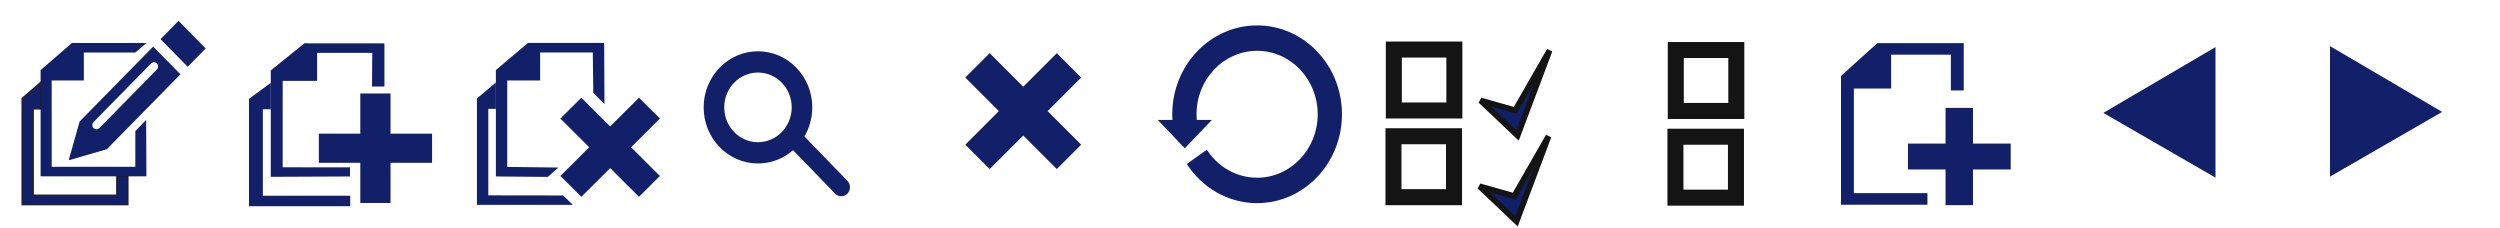
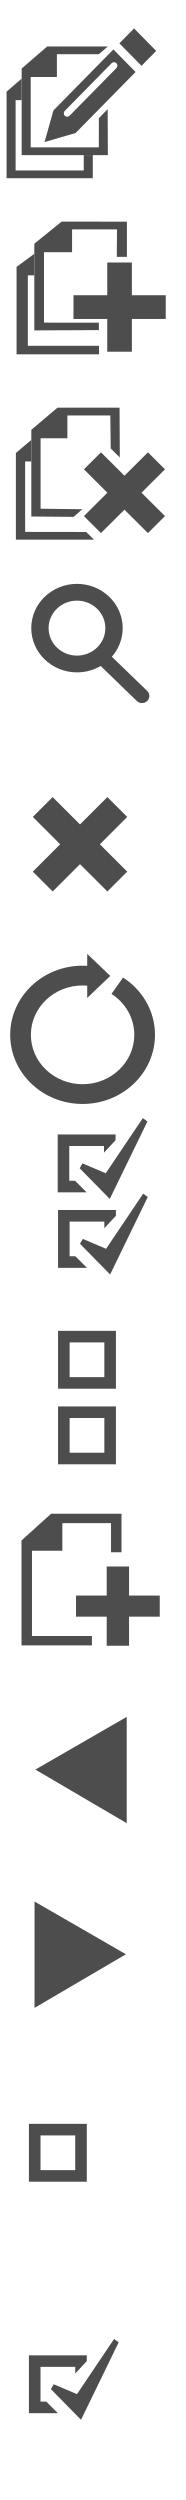
- <svg xmlns="http://www.w3.org/2000/svg" width="352" height="32" id="svg6941" version="1.1">
+ <svg xmlns="http://www.w3.org/2000/svg" width="32" height="432" id="svg6941" version="1.1">
  <defs id="defs6943" />
-   <g id="layer1">
-     <g id="g380" transform="matrix(1.048845,0,0,-1.067259,11.80521,7.39358)" style="fill:#121f69;fill-opacity:1">
-       <path d="m 6.909,-15.076 -11.224,0 0,11.388 4.315,0 0,3.688 6.909,0 1.49,1.257 -9.999,0 -4.206,-3.576 0,-14.014 14.205,0 -0.035,7.439 -1.451,-1.461 z" style="fill:#121f69;fill-opacity:1;fill-rule:evenodd;stroke:none" id="path382" />
+   <g id="layer1" transform="translate(0,400)">
+     <g id="g3883" transform="matrix(0,1,1,0,318.2066,-396.2066)">
+       <path d="m 21.666,-301.13 0,-11.772 -12.154,0 0,4.526 -3.936,0 0,7.246 -1.342,1.563 0,-10.487 3.817,-4.411 14.957,0 0,14.899 -7.94,-0.036 1.559,-1.522 z" style="fill:#4d4d4d;fill-opacity:1;fill-rule:evenodd;stroke:none" id="path382" />
+       <path d="m 9.793,-314.466 2.254,-2.605 14.957,0 0,14.899 -3.997,0 0,-1.564 2.655,0 0,-11.772 -12.154,0 0,1.043 -3.715,0 z" style="fill:#4d4d4d;fill-opacity:1;fill-rule:evenodd;stroke:none" id="path386" />
+       <path d="m 15.368,-307.014 c 0.231,-0.227 0.608,-0.227 0.84,0 0.231,0.227 0.231,0.598 0,0.825 l -8.241,8.098 c -0.231,0.228 -0.608,0.228 -0.84,0 -0.231,-0.227 -0.231,-0.598 0,-0.824 l 8.241,-8.099 z m -6.722,12.235 10.542,-10.36 1.564,-5.371 -5.464,1.538 -10.542,10.36 3.901,3.834 z" style="fill:#4d4d4d;fill-opacity:1;fill-rule:evenodd;stroke:none" id="path66" />
+       <path d="m 3.696,-297.58 -2.58,2.535 3.89,3.823 2.58,-2.535 -3.89,-3.823 z" style="fill:#4d4d4d;fill-opacity:1;fill-rule:evenodd;stroke:none" id="path70" />
    </g>
-     <g id="g384" transform="matrix(1.048845,0,0,-1.067259,5.716031,11.61095)" style="fill:#121f69;fill-opacity:1">
-       <path d="m 0,0 -2.484,-2.112 0,-14.014 14.205,0 0,3.745 -1.491,0 0,-2.488 -11.224,0 0,11.388 0.994,0 L 0,0 z" style="fill:#121f69;fill-opacity:1;fill-rule:evenodd;stroke:none" id="path386" />
+     <g id="g3889" transform="matrix(0,1,1,0,287.9849,-365.9849)">
+       <path d="m 21.743,-270.901 -0.008,-9.48 -12.172,0 0,4.849 -3.942,0 0,7.764 4.747,-0.034 0,1.748 -6.08,0 -0.011,-11.276 3.822,-4.727 14.979,0 -0.051,11.155 z" style="fill:#4d4d4d;fill-opacity:1;fill-rule:evenodd;stroke:none" id="path382-7" />
+       <path d="m 9.845,-282.056 2.257,-3.069 15.117,0 0,14.254 -1.482,-0.007 0,-12.295 -12.172,0 0,1.117 z" style="fill:#4d4d4d;fill-opacity:1;fill-rule:evenodd;stroke:none" id="path386-1" />
+       <path d="m 17.001,-269.451 -5.656,0 0,4.255 5.656,0 0,5.849 4.102,0 0,-5.849 5.658,0 0,-4.255 -5.658,0 0,-5.838 -4.102,0 0,5.838 z" style="fill:#4d4d4d;fill-opacity:1;fill-rule:evenodd;stroke:none" id="path398-3" />
    </g>
-     <g id="g388" transform="matrix(1.048845,0,0,-1.067259,5.716031,11.61095)" style="fill:#121f69;fill-opacity:1">
-       <path d="m 0,0 -2.484,-2.112 0,-14.014 14.205,0 0,3.745 -1.491,0 0,-2.488 -11.224,0 0,11.388 0.994,0 L 0,0 z" style="fill:#121f69;stroke:#231f20;stroke-width:0.174;stroke-linecap:butt;stroke-linejoin:miter;stroke-miterlimit:2.613;stroke-opacity:1;stroke-dasharray:none;fill-opacity:1" id="path390" />
+     <g id="g3894" transform="matrix(0,1,1,0,255.7761,-333.7761)">
+       <path d="m 23.028,-235.116 -9.402,0 m -0.795,0.044 -8.606,-0.044 0,-10.733 3.823,-4.515 14.981,0 0.062,7.311 -1.318,1.493 -0.088,-7.203 -12.174,0 0,4.632 -3.942,0 0,7.417 5.703,0.07 z" style="fill:#4d4d4d;fill-opacity:1;fill-rule:evenodd;stroke:none" id="path382-7-1" />
+       <path d="m 9.792,-250.364 2.258,-2.666 14.981,0 0,13.498 -1.328,-1.351 -0.016,-10.548 -12.174,0 0,1.067 z" style="fill:#4d4d4d;fill-opacity:1;fill-rule:evenodd;stroke:none" id="path386-1-8" />
+       <path d="m 15.98,-234.27 -4.04,4.057 2.933,2.947 4.041,-4.057 4.044,4.057 2.933,-2.947 -4.04,-4.057 4.04,-4.061 -2.933,-2.946 -4.044,4.057 -4.041,-4.057 -2.933,2.946 4.04,4.061 z" style="fill:#4d4d4d;fill-opacity:1;fill-rule:evenodd;stroke:none" id="path228-2" />
    </g>
-     <g id="g64" transform="matrix(1.048845,0,0,-1.067259,13.16823,17.18567)" style="fill:#121f69;fill-opacity:1">
-       <path d="m 0,0 c -0.216,-0.216 -0.216,-0.57 0,-0.787 0.216,-0.216 0.57,-0.216 0.787,0 l 7.721,7.722 c 0.217,0.216 0.217,0.57 0,0.787 -0.216,0.216 -0.57,0.216 -0.786,0 L 0,0 z M 11.665,6.298 1.787,-3.58 -3.334,-5.045 -1.868,0.075 8.01,9.953 11.665,6.298 z" style="fill:#121f69;fill-opacity:1;fill-rule:evenodd;stroke:none" id="path66" />
+     <path id="path132" style="fill:#4d4d4d;fill-opacity:1;fill-rule:evenodd;stroke:none" d="m 5.403,-291.461 c 0,-4.222 3.537,-7.647 7.899,-7.647 4.361,0 7.898,3.425 7.898,7.647 0,1.884 -0.704,3.607 -1.871,4.941 l 6.112,5.918 c 0.494,0.477 0.494,1.259 0,1.737 -0.494,0.477 -1.301,0.477 -1.794,0 l -6.253,-6.054 c -1.194,0.702 -2.594,1.106 -4.092,1.106 -4.362,0 -7.899,-3.425 -7.899,-7.648 m 2.994,0 c 0,2.622 2.197,4.75 4.905,4.75 2.708,0 4.904,-2.128 4.904,-4.75 0,-2.622 -2.197,-4.749 -4.904,-4.749 -2.709,0 -4.905,2.127 -4.905,4.749" />
+     <path id="path228-2-5" style="fill:#4d4d4d;fill-opacity:1;fill-rule:evenodd;stroke:none" d="m 10.394,-254.107 -4.724,4.724 3.43,3.431 4.725,-4.724 4.729,4.724 3.43,-3.431 -4.724,-4.724 4.724,-4.729 -3.43,-3.43 -4.729,4.724 -4.725,-4.724 -3.43,3.43 4.724,4.729 z" />
+     <path id="path788" style="fill:#4d4d4d;fill-opacity:1;fill-rule:evenodd;stroke:none" d="m 15.071,-227.557 0,-2.122 0,-3.424 0,-2.067 3.987,3.807 -3.987,3.807 z m 0,-5.546 c -0.265,-0.016 -0.532,-0.024 -0.801,-0.024 -6.907,0 -12.509,5.35 -12.509,11.946 0,6.596 5.603,11.946 12.509,11.946 6.909,0 12.512,-5.35 12.512,-11.946 0,-4.122 -2.188,-7.759 -5.517,-9.905 l -1.999,2.831 c 2.376,1.534 3.939,4.13 3.939,7.075 0,4.711 -4.001,8.531 -8.935,8.531 -4.932,0 -8.934,-3.82 -8.934,-8.531 0,-4.711 4.002,-8.531 8.934,-8.531 0.27,0 0.537,0.012 0.801,0.034 l 0,-3.424 z" />
+     <g id="g3909" transform="matrix(0,1,1,0,64.6832,-142.6832)">
+       <path d="m 4.251,-43.687 0,-12.165 4.626,-5.118 18.13,0 0,12.171 -1.627,0 0,-10.359 -14.731,0 0,5.25 -4.772,0 0,8.408 5.039,0 0,1.812 -6.665,0 z" style="fill:#4d4d4d;fill-opacity:1;fill-rule:evenodd;stroke:none" id="path394" />
+       <path d="m 18.398,-46.246 -5.026,0 0,3.861 5.026,0 0,5.308 3.645,0 0,-5.308 5.027,0 0,-3.861 -5.027,0 0,-5.298 -3.645,0 0,5.298 z" style="fill:#4d4d4d;fill-opacity:1;fill-rule:evenodd;stroke:none" id="path398" />
    </g>
-     <g id="g68" transform="matrix(1.048845,0,0,-1.067259,22.60217,5.513487)" style="fill:#121f69;fill-opacity:1">
-       <path d="M 0,0 2.417,2.417 6.062,-1.228 3.645,-3.645 0,0 z" style="fill:#121f69;fill-opacity:1;fill-rule:evenodd;stroke:none" id="path70" />
-     </g>
-     <g id="g380-1" transform="matrix(1.123763,0,0,-1.068837,44.65062,7.439728)" style="fill:#121f69;fill-opacity:1">
-       <path d="M 4.121,-15.083 -4.315,-15.076 l 0,11.388 4.315,0 L 0,0 6.909,0 6.878,-4.441 l 1.556,0 0,5.688 L -1.6,1.257 l -4.206,-3.576 0,-14.014 9.927,0.048 z" style="fill:#121f69;fill-opacity:1;fill-rule:evenodd;stroke:none" id="path382-7" />
-     </g>
-     <g id="g384-1" transform="matrix(1.123763,0,0,-1.068837,38.1265,11.66333)" style="fill:#121f69;fill-opacity:1">
-       <path d="m 0,0 -2.731,-2.112 0,-14.143 12.684,0 -0.006,1.386 -10.941,0 0,11.388 0.994,0 z" style="fill:#121f69;fill-opacity:1;fill-rule:evenodd;stroke:none" id="path386-1" />
-     </g>
-     <g id="g396-2" transform="matrix(1.123763,0,0,-1.159813,50.731,18.81882)" style="stroke:none;fill:#121f69;fill-opacity:1">
-       <path d="m 0,0 0,4.877 3.786,0 0,-4.877 5.205,0 0,-3.537 -5.205,0 0,-4.878 -3.786,0 0,4.878 -5.195,0 0,3.537 L 0,0 z" style="fill:#121f69;fill-opacity:1;fill-rule:evenodd;stroke:none" id="path398-3" />
-     </g>
-     <g id="g380-1-2" transform="matrix(1.073457,0,0,-1.068993,76.05059,7.385831)" style="fill:#121f69;fill-opacity:1">
-       <path d="m 8.399,-16.333 0,8.795 M 8.44,-6.794 8.399,1.257 l -9.999,0 -4.206,-3.576 0,-14.014 6.811,-0.058 1.391,1.233 -6.71,0.083 0,11.388 4.315,0 L 0,0 6.909,0 6.974,-5.335 z" style="fill:#121f69;fill-opacity:1;fill-rule:evenodd;stroke:none" id="path382-7-1" />
-     </g>
-     <g id="g384-1-6" transform="matrix(1.073457,0,0,-1.068993,69.81854,11.61004)" style="fill:#121f69;fill-opacity:1">
-       <path d="m 0,0 -2.484,-2.112 0,-14.014 12.575,0 -1.258,1.242 -9.827,0.015 0,11.388 0.994,0 z" style="fill:#121f69;fill-opacity:1;fill-rule:evenodd;stroke:none" id="path386-1-8" />
-     </g>
-     <g id="g388-5-5" transform="matrix(1.073457,0,0,-1.068993,69.81854,11.61004)" />
-     <g id="g226-9" transform="matrix(1.073457,0,0,-1.068993,85.91179,17.79805)" style="fill:#121f69;fill-opacity:1">
-       <path d="M 0,0 3.779,3.779 6.524,1.035 2.745,-2.745 6.524,-6.528 3.779,-9.272 0,-5.493 l -3.783,-3.779 -2.744,2.744 3.779,3.783 -3.779,3.78 2.744,2.744 L 0,0 z" style="fill:#121f69;fill-opacity:1;fill-rule:evenodd;stroke:none" id="path228-2" />
-     </g>
-     <g id="g130" transform="matrix(1.144859,0,0,-1.209368,108.5582,3.066991)" style="fill:#121f69;fill-opacity:1">
-       <path d="m -1.605,-3.435 c -3.688,0 -6.679,-2.925 -6.679,-6.531 0,-3.606 2.991,-6.53 6.679,-6.53 1.646,0 3.151,0.582 4.316,1.547 l 5.169,-5.054 c 0.417,-0.408 1.1,-0.408 1.517,0 0.417,0.408 0.417,1.076 0,1.484 l -5.288,5.171 c 0.613,0.987 0.966,2.145 0.966,3.383 0,3.607 -2.991,6.531 -6.68,6.531 m 0,-2.475 c 2.291,0 4.149,-1.816 4.149,-4.056 0,-2.239 -1.858,-4.055 -4.149,-4.055 -2.291,0 -4.148,1.816 -4.148,4.055 0,2.24 1.858,4.056 4.148,4.056" style="fill:#121f69;fill-opacity:1;fill-rule:evenodd;stroke:none" id="path132" />
-     </g>
-     <g id="g226-9-9" transform="matrix(1.25,0,0,-1.25,144.0749,12.21208)" style="fill:#121f69;fill-opacity:1">
-       <path d="M 0,0 3.779,3.779 6.524,1.035 2.745,-2.745 6.524,-6.528 3.779,-9.272 0,-5.493 l -3.783,-3.779 -2.744,2.744 3.779,3.783 -3.779,3.78 2.744,2.744 L 0,0 z" style="fill:#121f69;fill-opacity:1;fill-rule:evenodd;stroke:none" id="path228-2-5" />
-     </g>
-     <g id="g786" transform="matrix(1.117984,0,0,-1.170862,170.6255,16.88888)" style="fill:#121f69;fill-opacity:1">
-       <path d="M 0,0 -1.898,0 -4.961,0 -6.81,0 -3.405,-3.405 0,0 z m -4.961,0 c -0.014,0.226 -0.021,0.454 -0.021,0.684 0,5.899 4.785,10.684 10.685,10.684 5.9,0 10.685,-4.785 10.685,-10.684 0,-5.901 -4.785,-10.686 -10.685,-10.686 -3.687,0 -6.94,1.869 -8.86,4.712 l 2.532,1.707 c 1.372,-2.029 3.694,-3.364 6.328,-3.364 4.214,0 7.631,3.417 7.631,7.631 0,4.212 -3.417,7.63 -7.631,7.63 -4.214,0 -7.631,-3.418 -7.631,-7.63 0,-0.231 0.011,-0.459 0.03,-0.684 l -3.063,0 z" style="fill:#121f69;fill-opacity:1;fill-rule:evenodd;stroke:none" id="path788" />
-     </g>
-     <path style="fill:#121f69;fill-opacity:1;stroke:#141414;stroke-width:0.819px;stroke-linecap:butt;stroke-linejoin:miter;stroke-opacity:1" d="m 208.468,14.151 5.204,4.932 4.508,-11.984 -4.836,8.433 z" id="path4417" />
-     <path style="fill:#121f69;fill-opacity:1;stroke:#141414;stroke-width:0.819;stroke-linecap:butt;stroke-linejoin:miter;stroke-miterlimit:4;stroke-opacity:1;stroke-dasharray:none" d="m 208.323,26.231 5.204,4.932 4.508,-11.984 -4.836,8.433 z" id="path4417-9" />
-     <g id="g392" transform="matrix(1.019863,0,0,-1.030466,276.4948,6.068563)" style="fill:#121f69;fill-opacity:1">
-       <path d="m 0,0 -11.928,0 -5.018,-4.489 0,-17.594 11.934,0 0,1.579 -10.157,0 0,14.295 5.148,0 0,4.631 8.244,0 0,-4.89 1.777,0 L 0,0 z" style="fill:#121f69;fill-opacity:1;fill-rule:evenodd;stroke:none" id="path394" />
-     </g>
-     <g id="g396" transform="matrix(1.019863,0,0,-1.030466,273.9362,20.21583)" style="fill:#121f69;fill-opacity:1">
-       <path d="m 0,0 0,4.877 3.786,0 0,-4.877 5.205,0 0,-3.537 -5.205,0 0,-4.878 -3.786,0 0,4.878 -5.195,0 0,3.537 L 0,0 z" style="fill:#121f69;fill-opacity:1;fill-rule:evenodd;stroke:none" id="path398" />
-     </g>
-     <path style="fill:#121f69;fill-opacity:1;stroke:#000000;stroke-width:0;stroke-linecap:butt;stroke-linejoin:miter;stroke-miterlimit:4;stroke-opacity:1;stroke-dasharray:none" d="m 311.94,6.632 -15.793,9.265 15.793,9.111 z" id="path6888" />
-     <path style="fill:#121f69;fill-opacity:1;stroke:#000000;stroke-width:0;stroke-linecap:butt;stroke-linejoin:miter;stroke-miterlimit:4;stroke-opacity:1;stroke-dasharray:none" d="m 328.06,6.492 15.793,9.265 -15.793,9.111 z" id="path6888-7" />
-     <rect style="fill:none;stroke:#141414;stroke-width:2.256;stroke-miterlimit:4;stroke-opacity:1;stroke-dasharray:none;fill-opacity:1" id="rect7905" width="8.523" height="8.579" x="196.251" y="6.977" />
-     <rect style="fill:none;stroke:#141414;stroke-width:2.256;stroke-miterlimit:4;stroke-opacity:1;stroke-dasharray:none;fill-opacity:1" id="rect7905-2" width="8.523" height="8.579" x="196.201" y="19.183" />
-     <rect style="fill:none;stroke:#141414;stroke-width:2.256;stroke-miterlimit:4;stroke-opacity:1;stroke-dasharray:none;fill-opacity:1" id="rect7905-1" width="8.523" height="8.579" x="235.951" y="7.044" />
-     <rect style="fill:none;stroke:#141414;stroke-width:2.256;stroke-miterlimit:4;stroke-opacity:1;stroke-dasharray:none;fill-opacity:1" id="rect7905-2-7" width="8.523" height="8.579" x="235.901" y="19.25" />
+     <path style="fill:#4d4d4d;fill-opacity:1;stroke:#000000;stroke-width:0;stroke-linecap:butt;stroke-linejoin:miter;stroke-miterlimit:4;stroke-opacity:1;stroke-dasharray:none" d="m 21.898,-84.95 -15.793,-9.265 15.793,-9.111 z" id="path6888" />
+     <path style="fill:#4d4d4d;fill-opacity:1;stroke:#000000;stroke-width:0;stroke-linecap:butt;stroke-linejoin:miter;stroke-miterlimit:4;stroke-opacity:1;stroke-dasharray:none" d="m 5.966,-53.038 15.793,-9.265 -15.793,-9.111 z" id="path6888-7" />
+     <path style="fill:#4d4d4d;fill-opacity:1;stroke:none" clip-path="none" d="m 15,-33 -10,0 0,10 10,0 z m -2,2 0,6 -6,0 0,-6 z" id="path3035" />
+     <path style="fill:#4d4d4d;fill-opacity:1;stroke:none" clip-path="none" d="M 8,15 7,15 7,9 13,9 13,10.144 15,8 15,7 5,7 l 0,10 5,0 z" id="path3035-1" />
+     <path style="fill:#4d4d4d;fill-opacity:1;stroke:none" d="M 9.28,12 8.794,12.841 14,18.145 20.505,4.754 19.71,4.179 13.302,13.707 z" id="path3849" />
+     <path style="fill:#4d4d4d;fill-opacity:1;stroke:none" clip-path="none" d="m 20.031,-170.031 -10,0 0,10 10,0 z m -2,2 0,6 -6,0 0,-6 z" id="path3035-4" />
+     <path style="fill:#4d4d4d;fill-opacity:1;stroke:none" clip-path="none" d="m 20.031,-156.969 -10,0 0,10 10,0 z m -2,2 0,6 -6,0 0,-6 z" id="path3035-4-0" />
+     <path style="fill:#4d4d4d;fill-opacity:1;stroke:none" clip-path="none" d="m 12.97,-195.967 -1,0 0,-6 6,0 0,1.144 2,-2.144 0,-1 -10,0 0,10 5,0 z" id="path3035-1-2" />
+     <path style="fill:#4d4d4d;fill-opacity:1;stroke:none" d="m 14.25,-198.967 -0.486,0.841 5.206,5.303 6.505,-13.391 -0.795,-0.575 -6.408,9.528 z" id="path3849-4" />
+     <path style="fill:#4d4d4d;fill-opacity:1;stroke:none" clip-path="none" d="m 13.029,-182.912 -1,0 0,-6 6,0 0,1.144 2,-2.144 0,-1 -10,0 0,10 5,0 z" id="path3035-1-2-5" />
+     <path style="fill:#4d4d4d;fill-opacity:1;stroke:none" d="m 14.309,-185.912 -0.486,0.841 5.206,5.303 6.505,-13.391 -0.795,-0.575 -6.408,9.528 z" id="path3849-4-5" />
  </g>
</svg>
